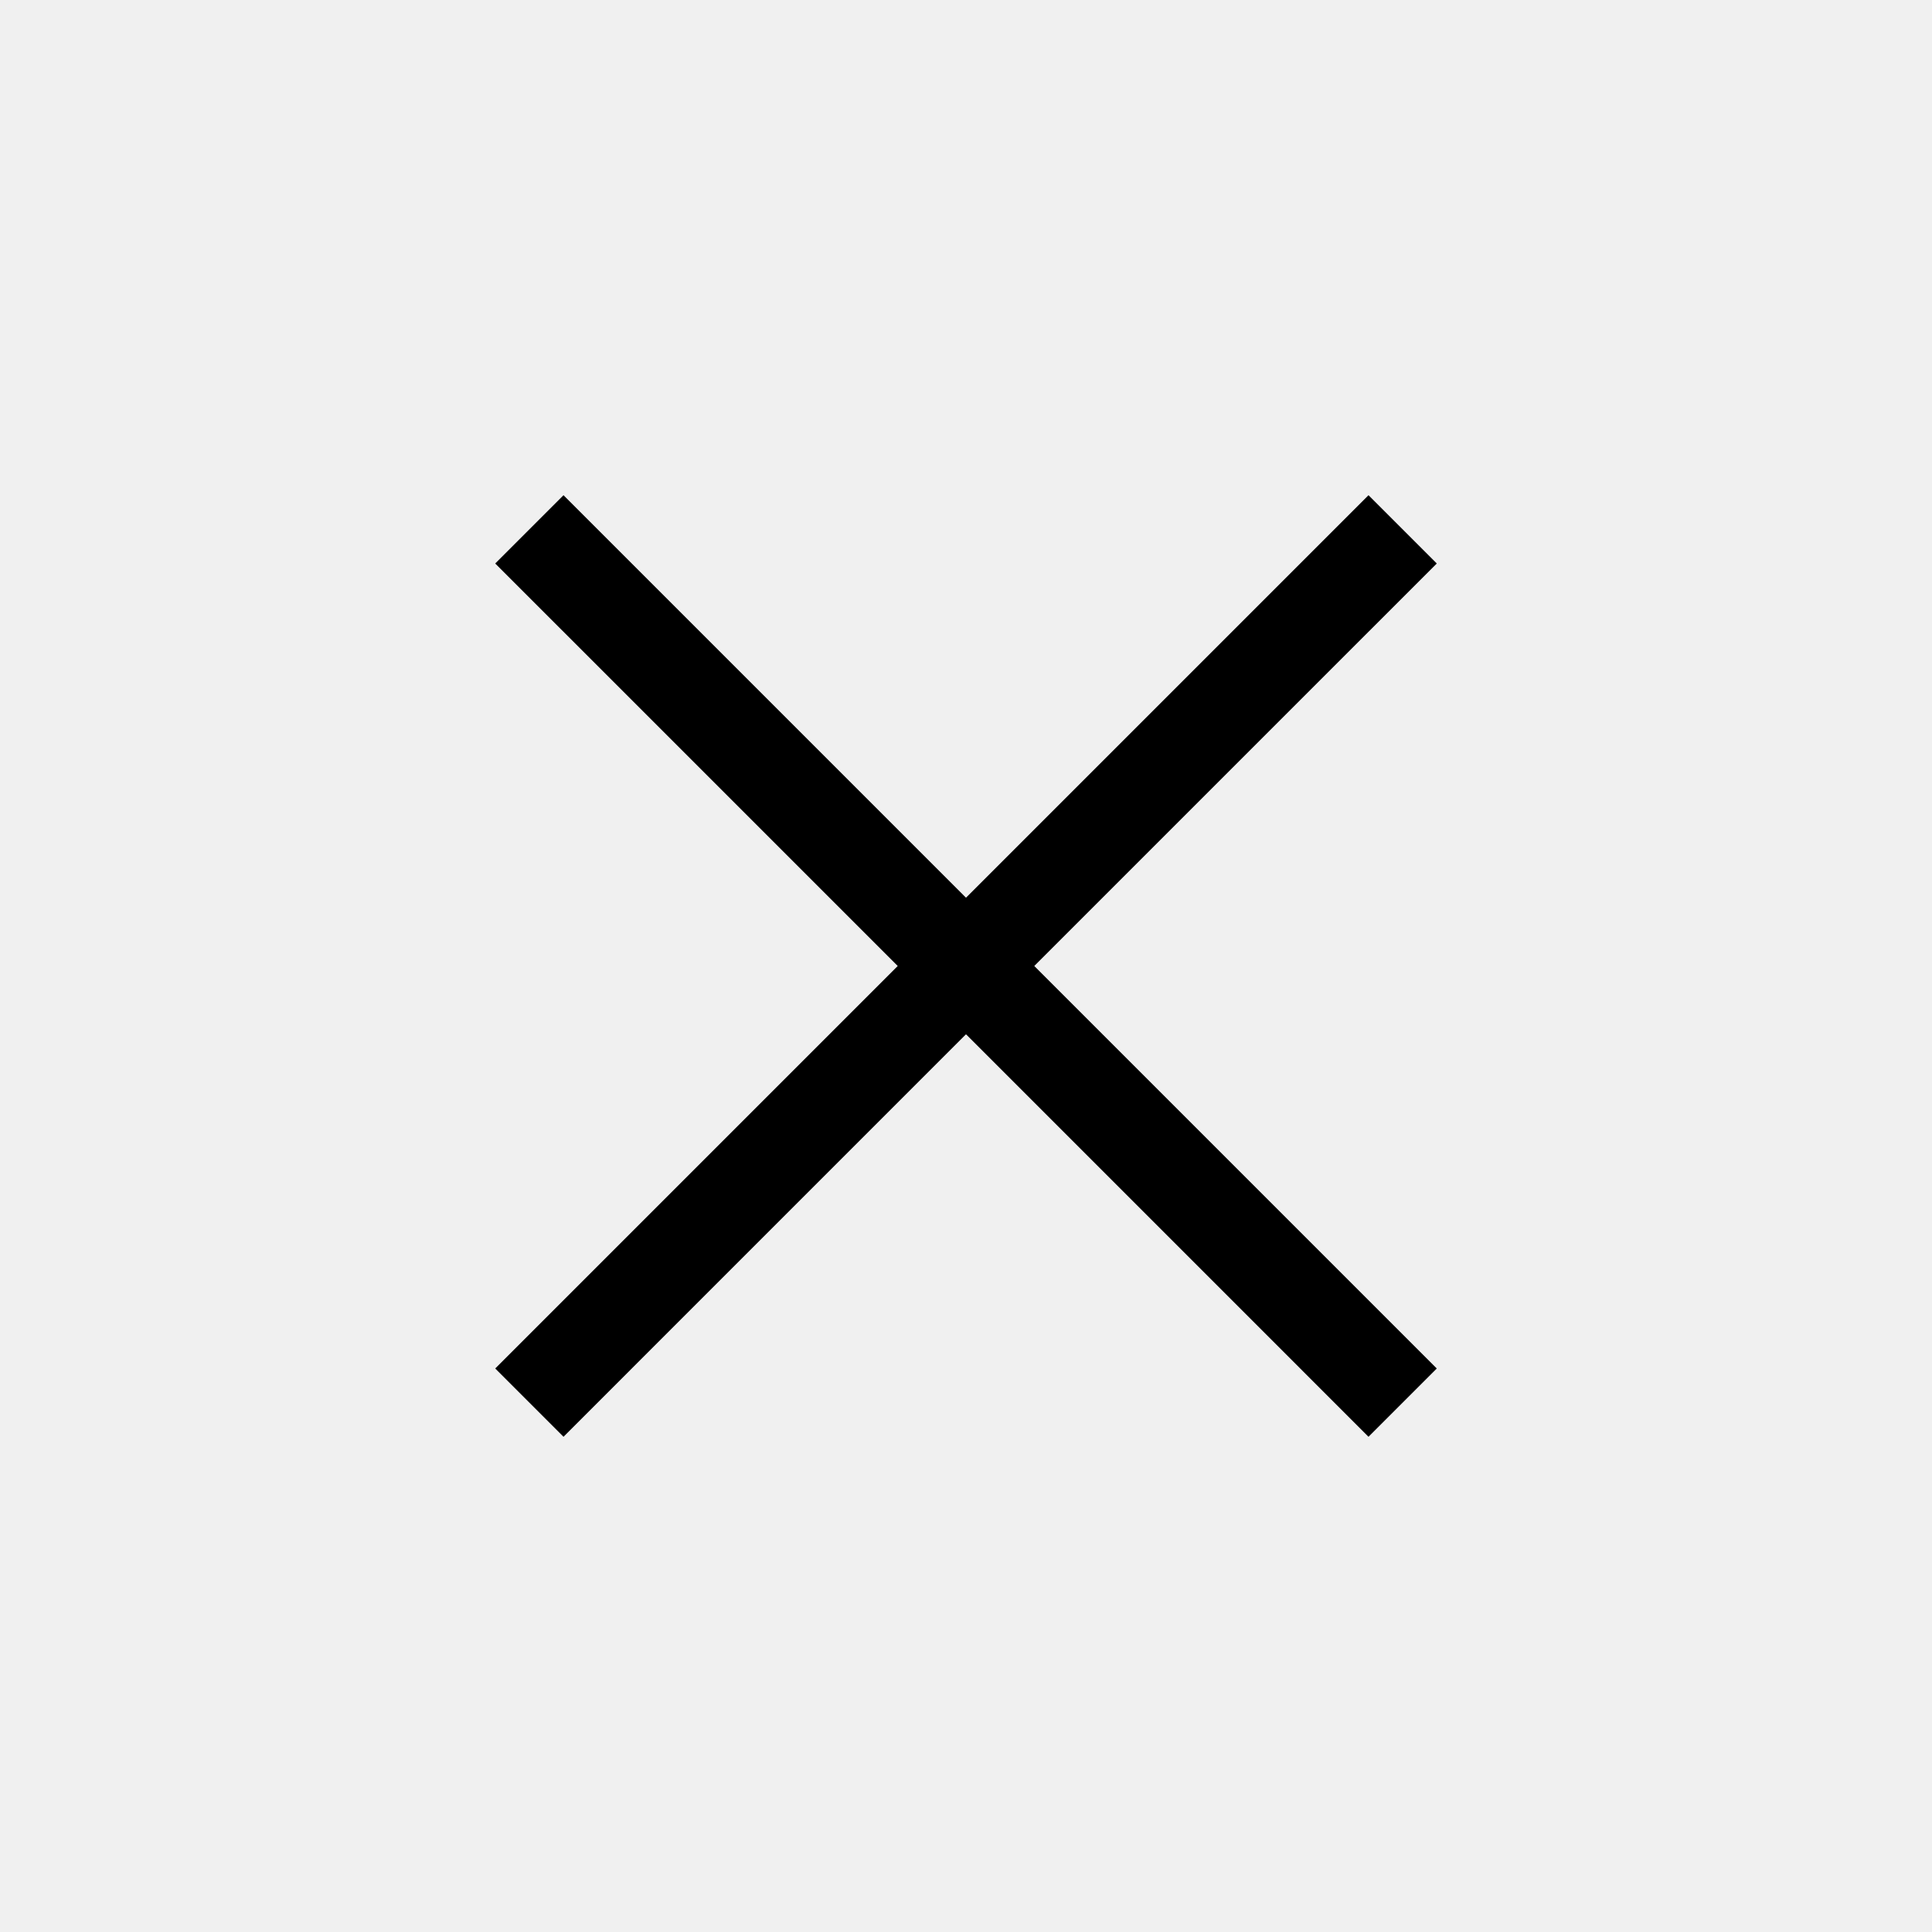
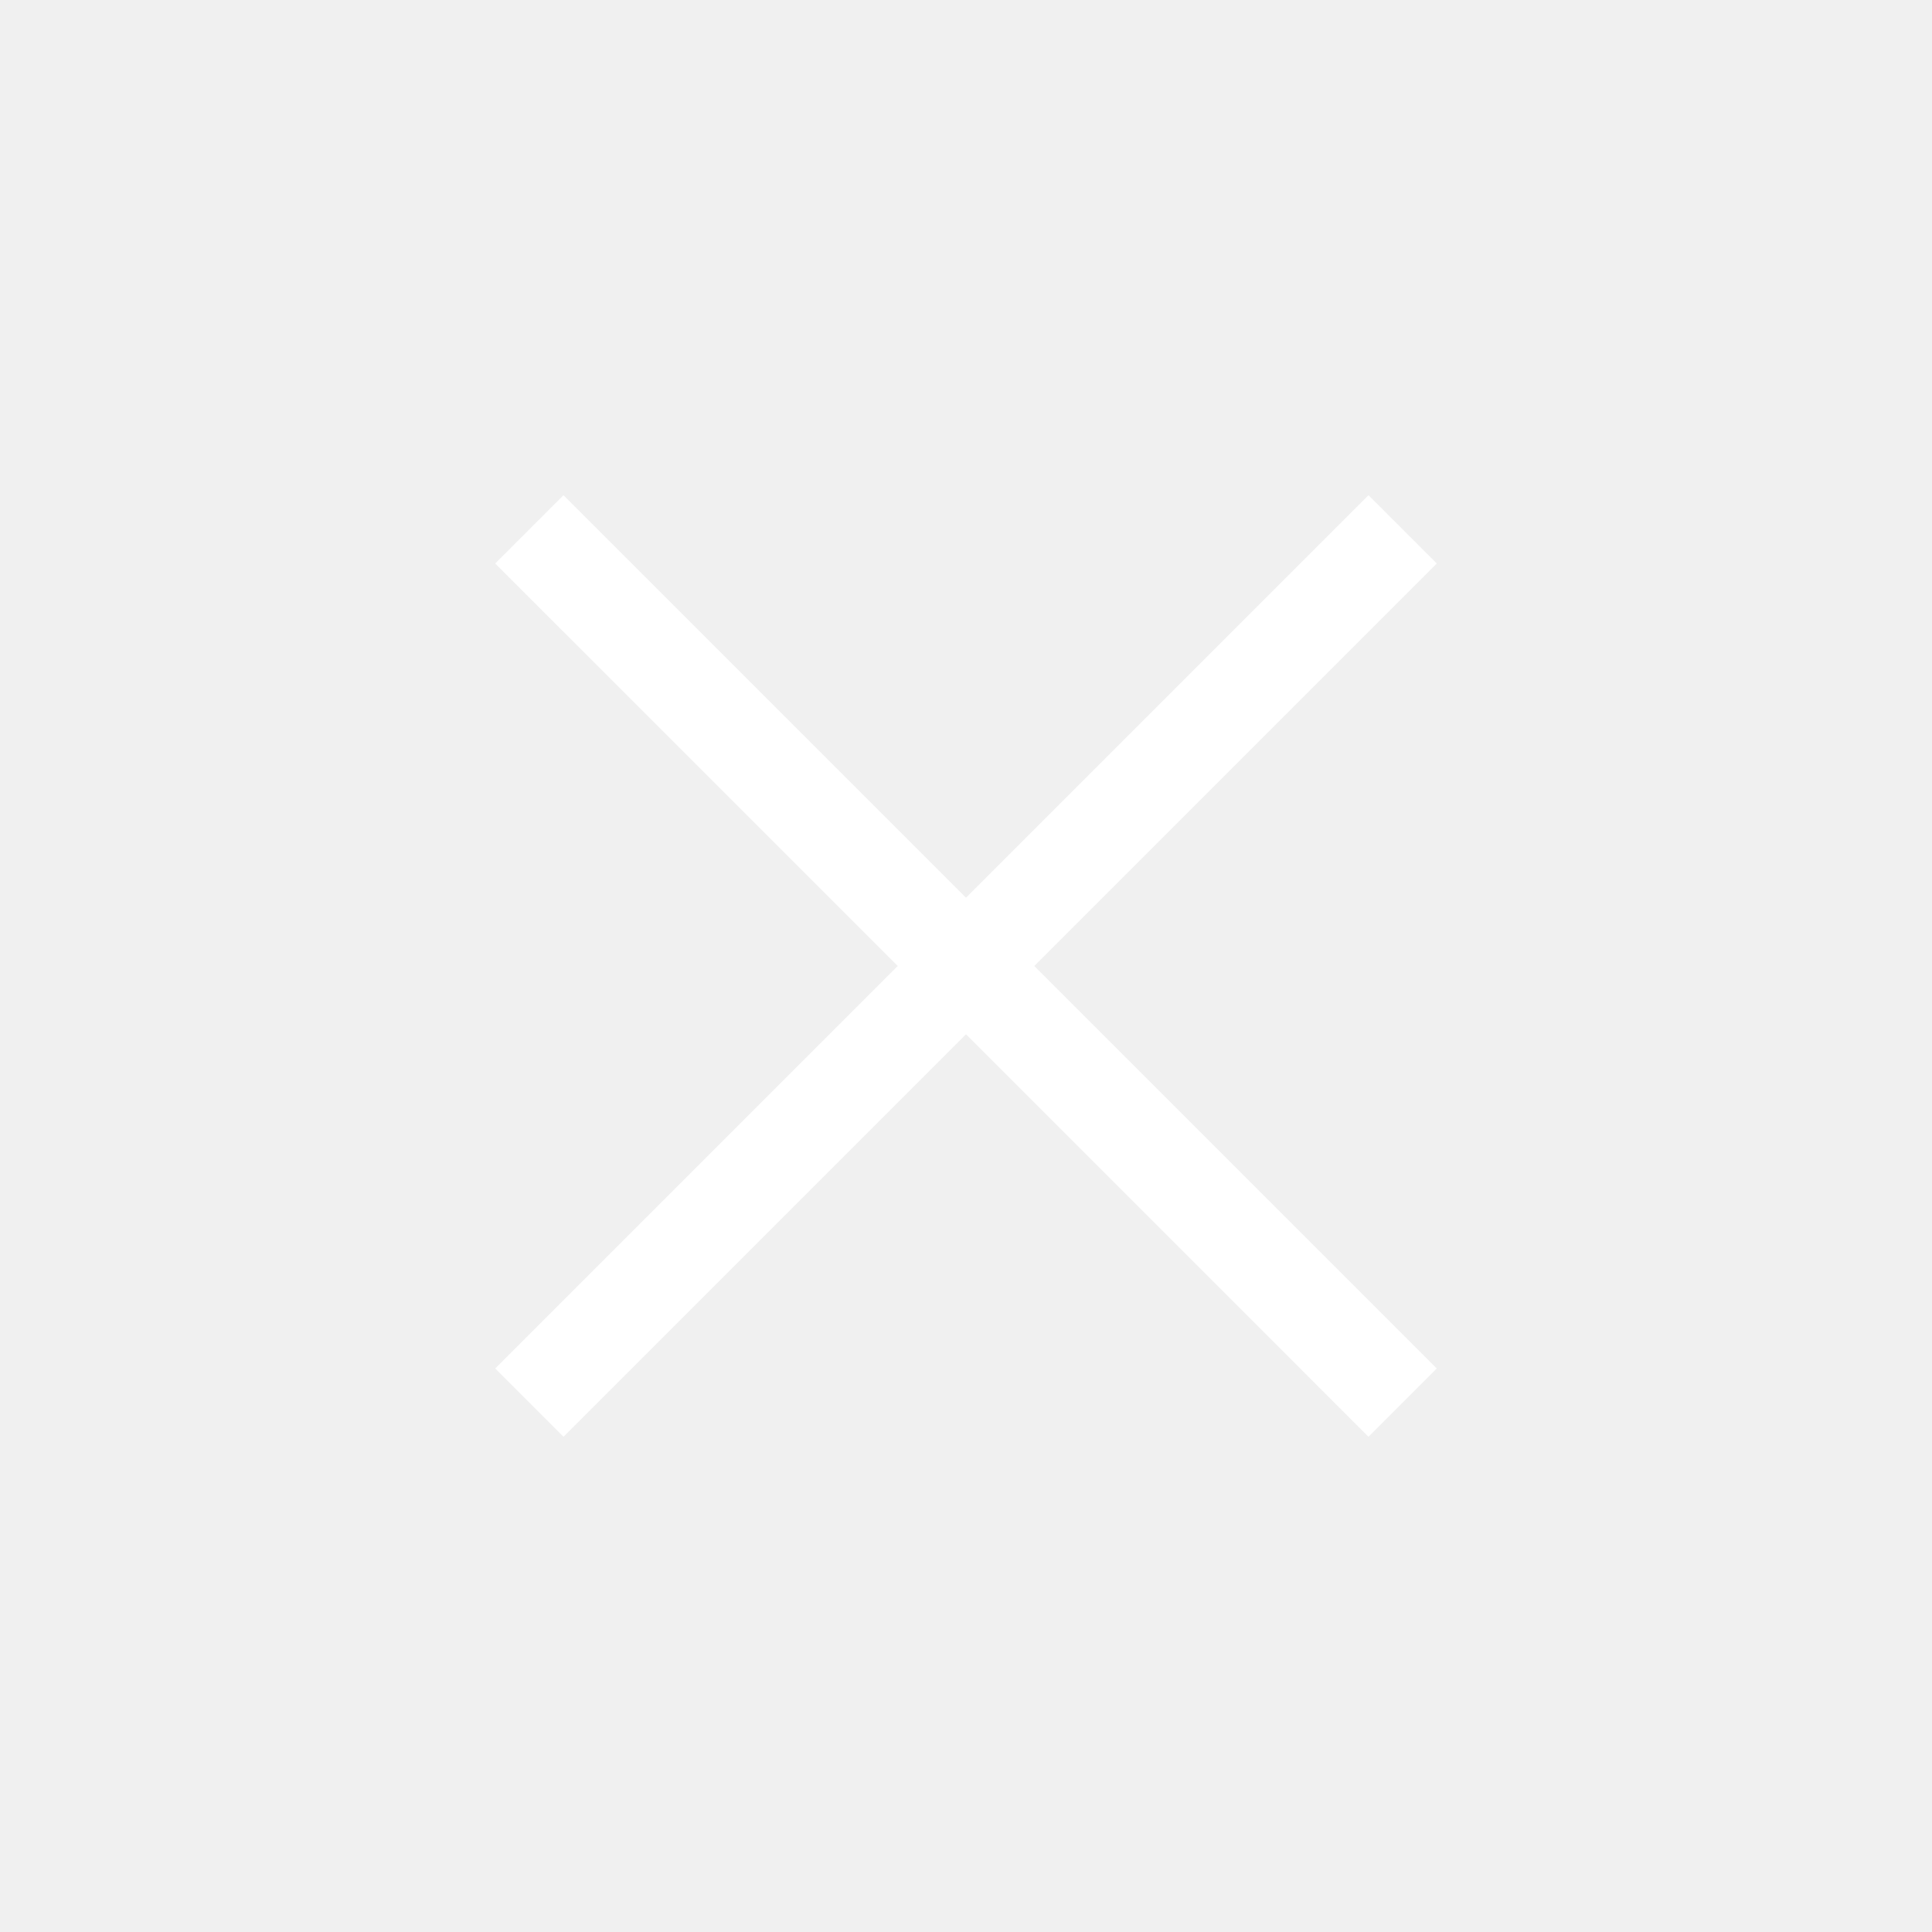
<svg xmlns="http://www.w3.org/2000/svg" version="1.1" viewBox="0 0 24 24" width="24" height="24">
  <defs>

</defs>
  <g transform="translate(1,1)">
    <g class="ColorScheme-Text" stroke-linecap="square">
-       <path d="m6 6 10 10m-10 0 10-10" fill="currentColor" />
-       <path d="M 6,5.152 5.152,6 10.152,11 5.152,16 6,16.848 l 5,-5 5,5 L 16.848,16 l -5,-5 5,-5 L 16,5.152 11,10.152 Z" fill="currentColor" />
+       <path d="m6 6 10 10m-10 0 10-10" fill="#fff" />
+       <path d="M 6,5.152 5.152,6 10.152,11 5.152,16 6,16.848 l 5,-5 5,5 L 16.848,16 l -5,-5 5,-5 L 16,5.152 11,10.152 Z" fill="#fff" />
    </g>
  </g>
</svg>
